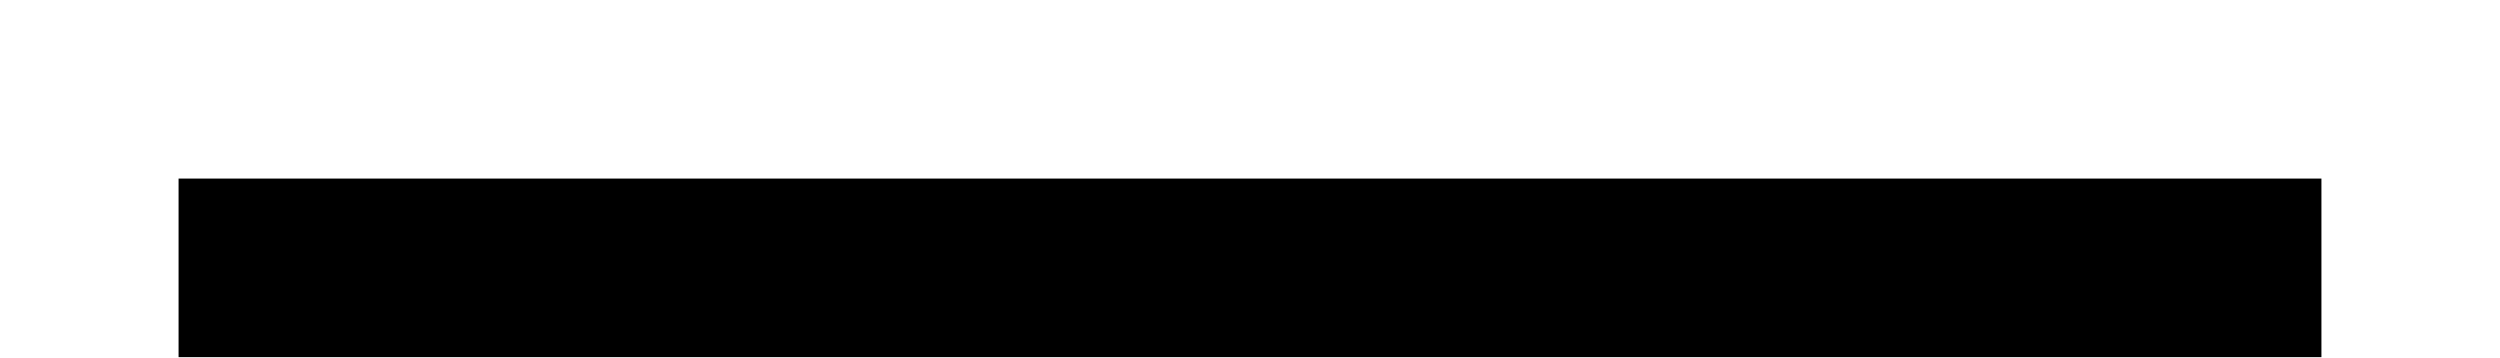
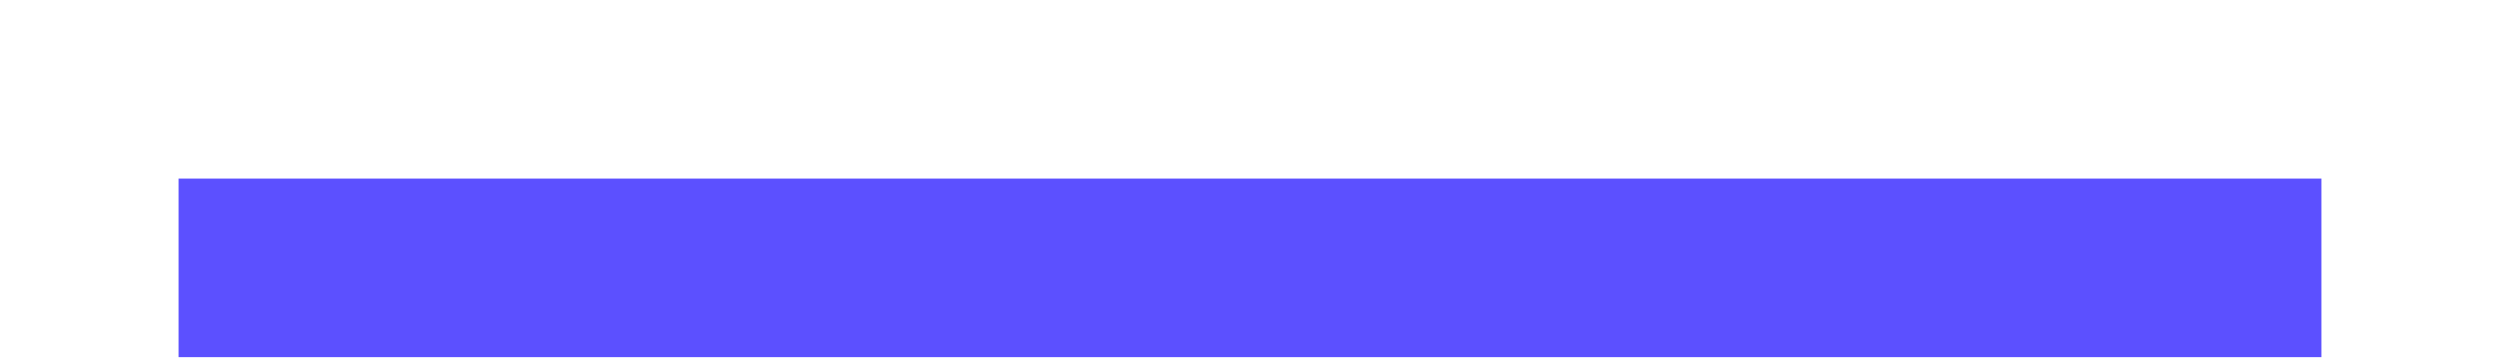
<svg xmlns="http://www.w3.org/2000/svg" style="enable-background:new" version="1.0" viewBox="0 0 28 4">
  <g transform="translate(0,-296)">
-     <rect x="2" y="298" width="24" height="2" style="fill:" />
+     <rect x="2" y="298" width="24" height="2" style="fill:#5C50FF" />
  </g>
</svg>
